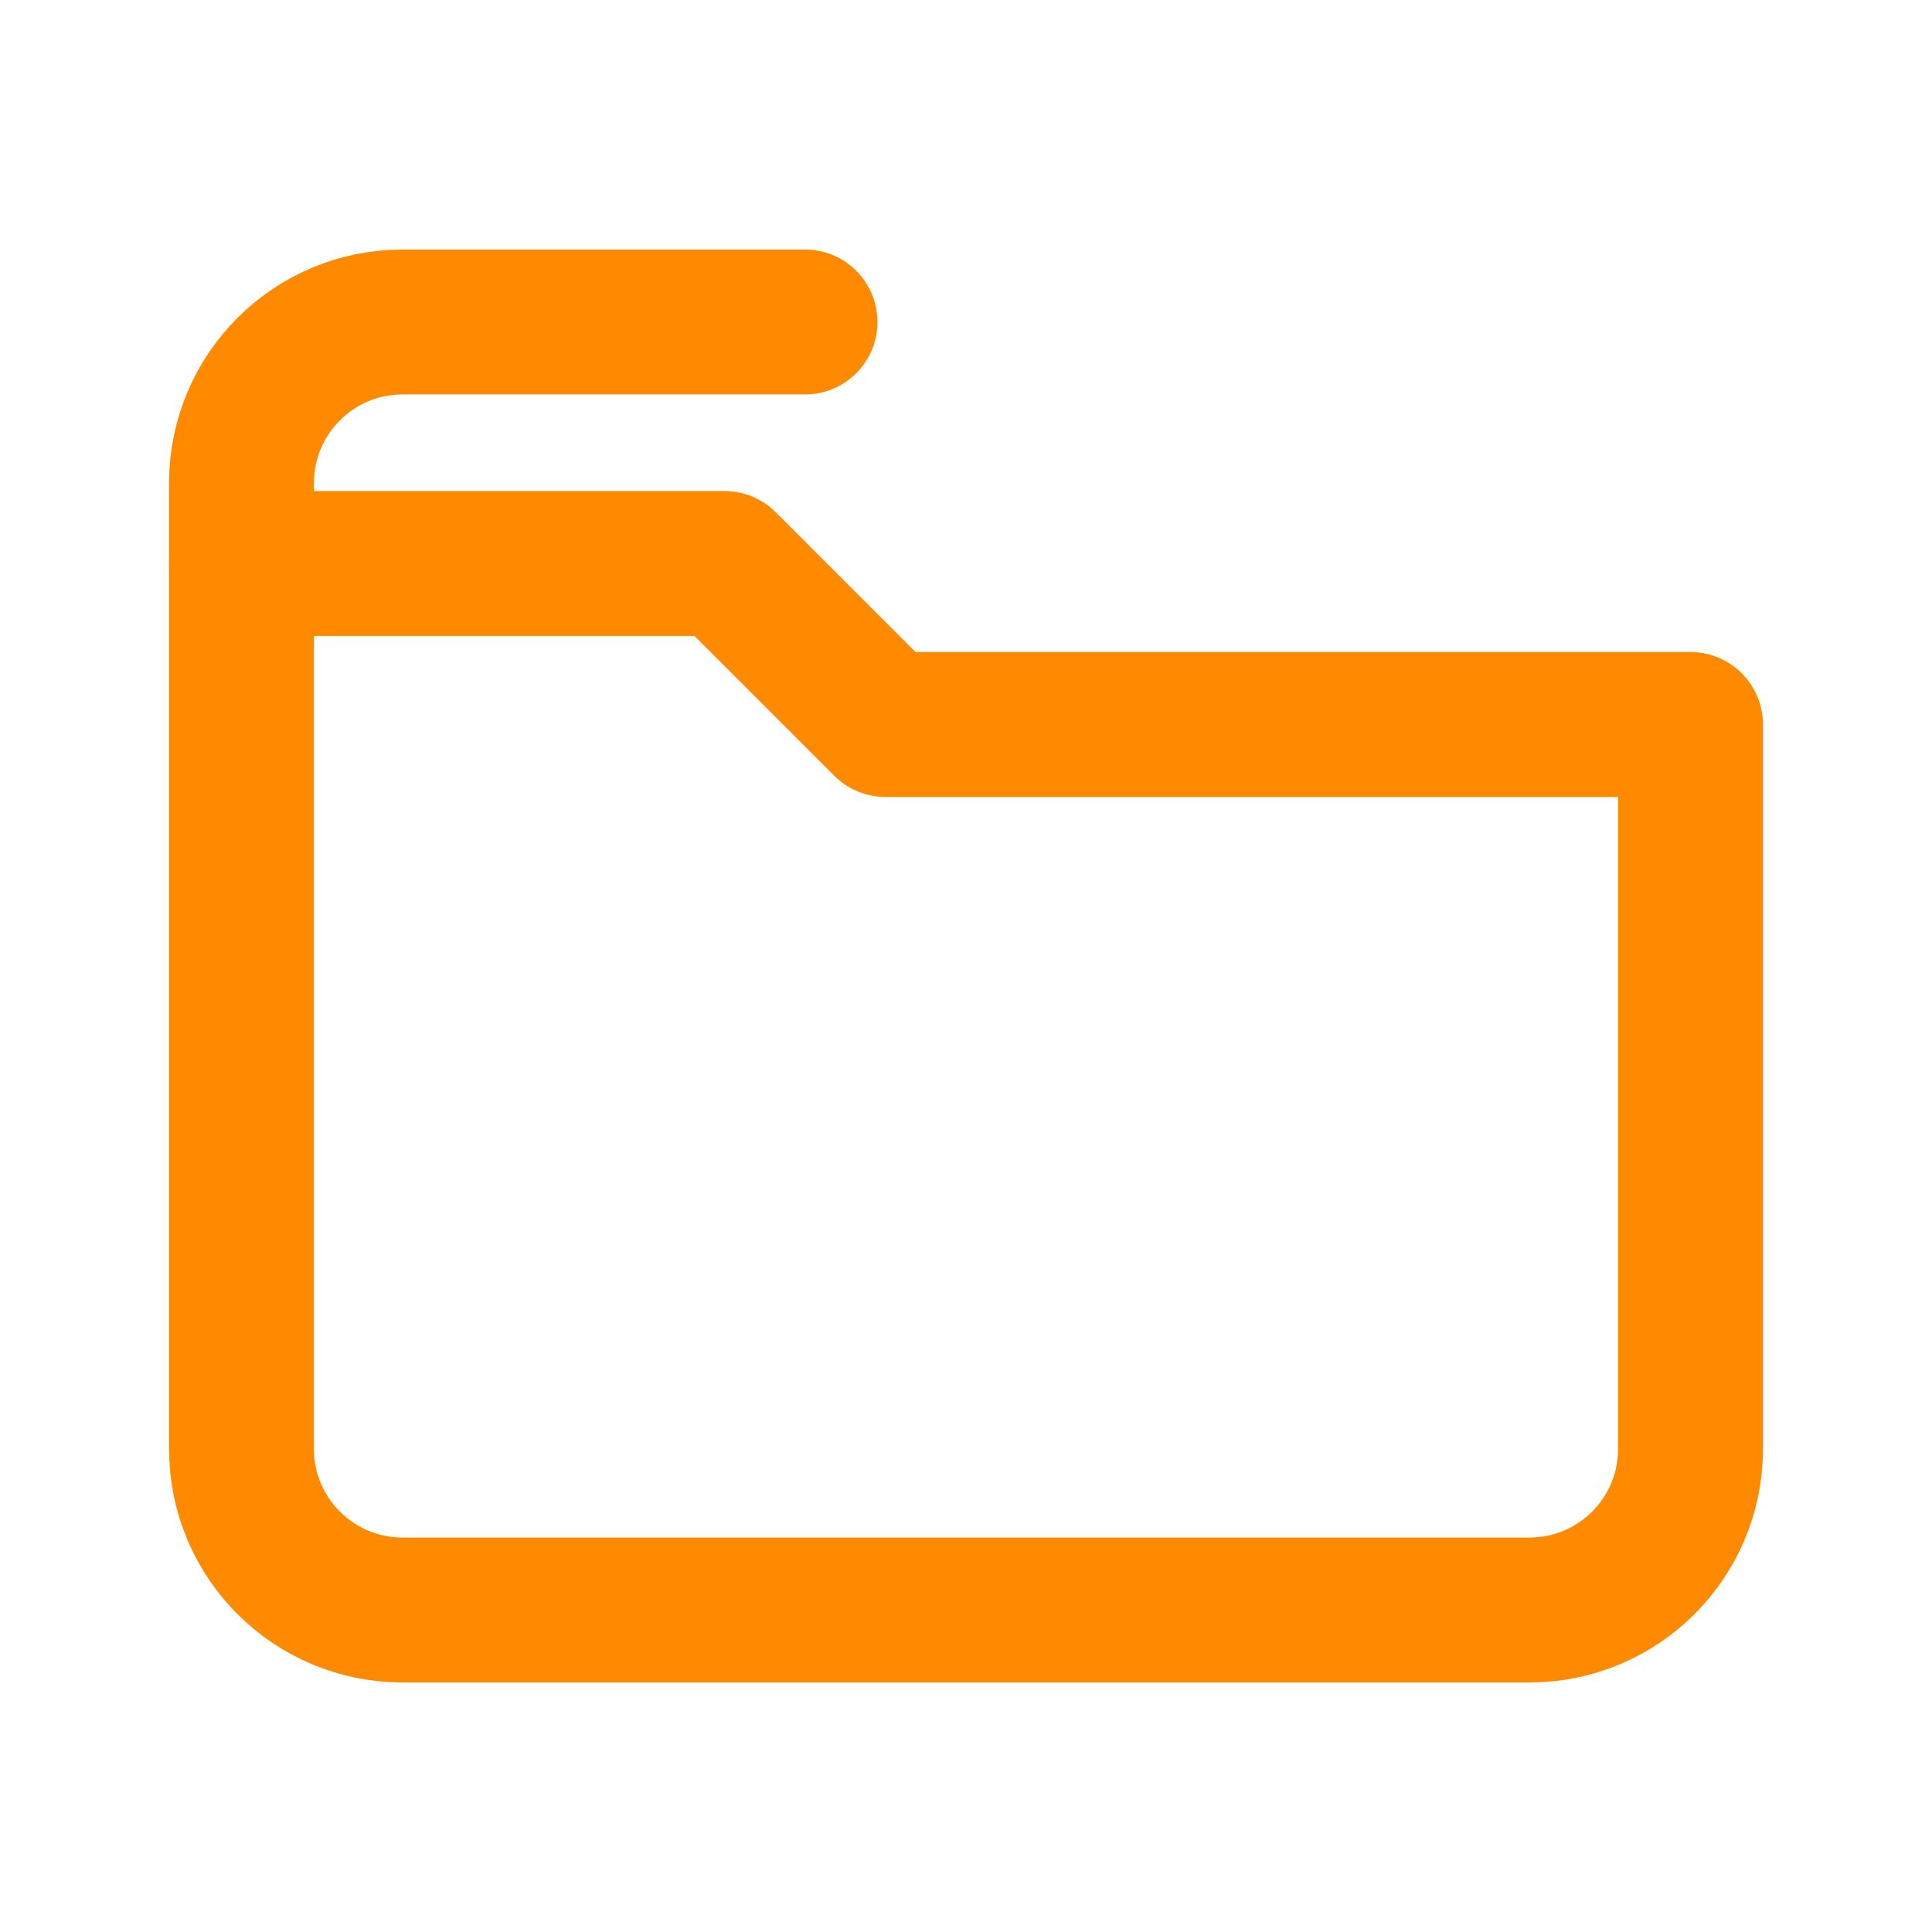
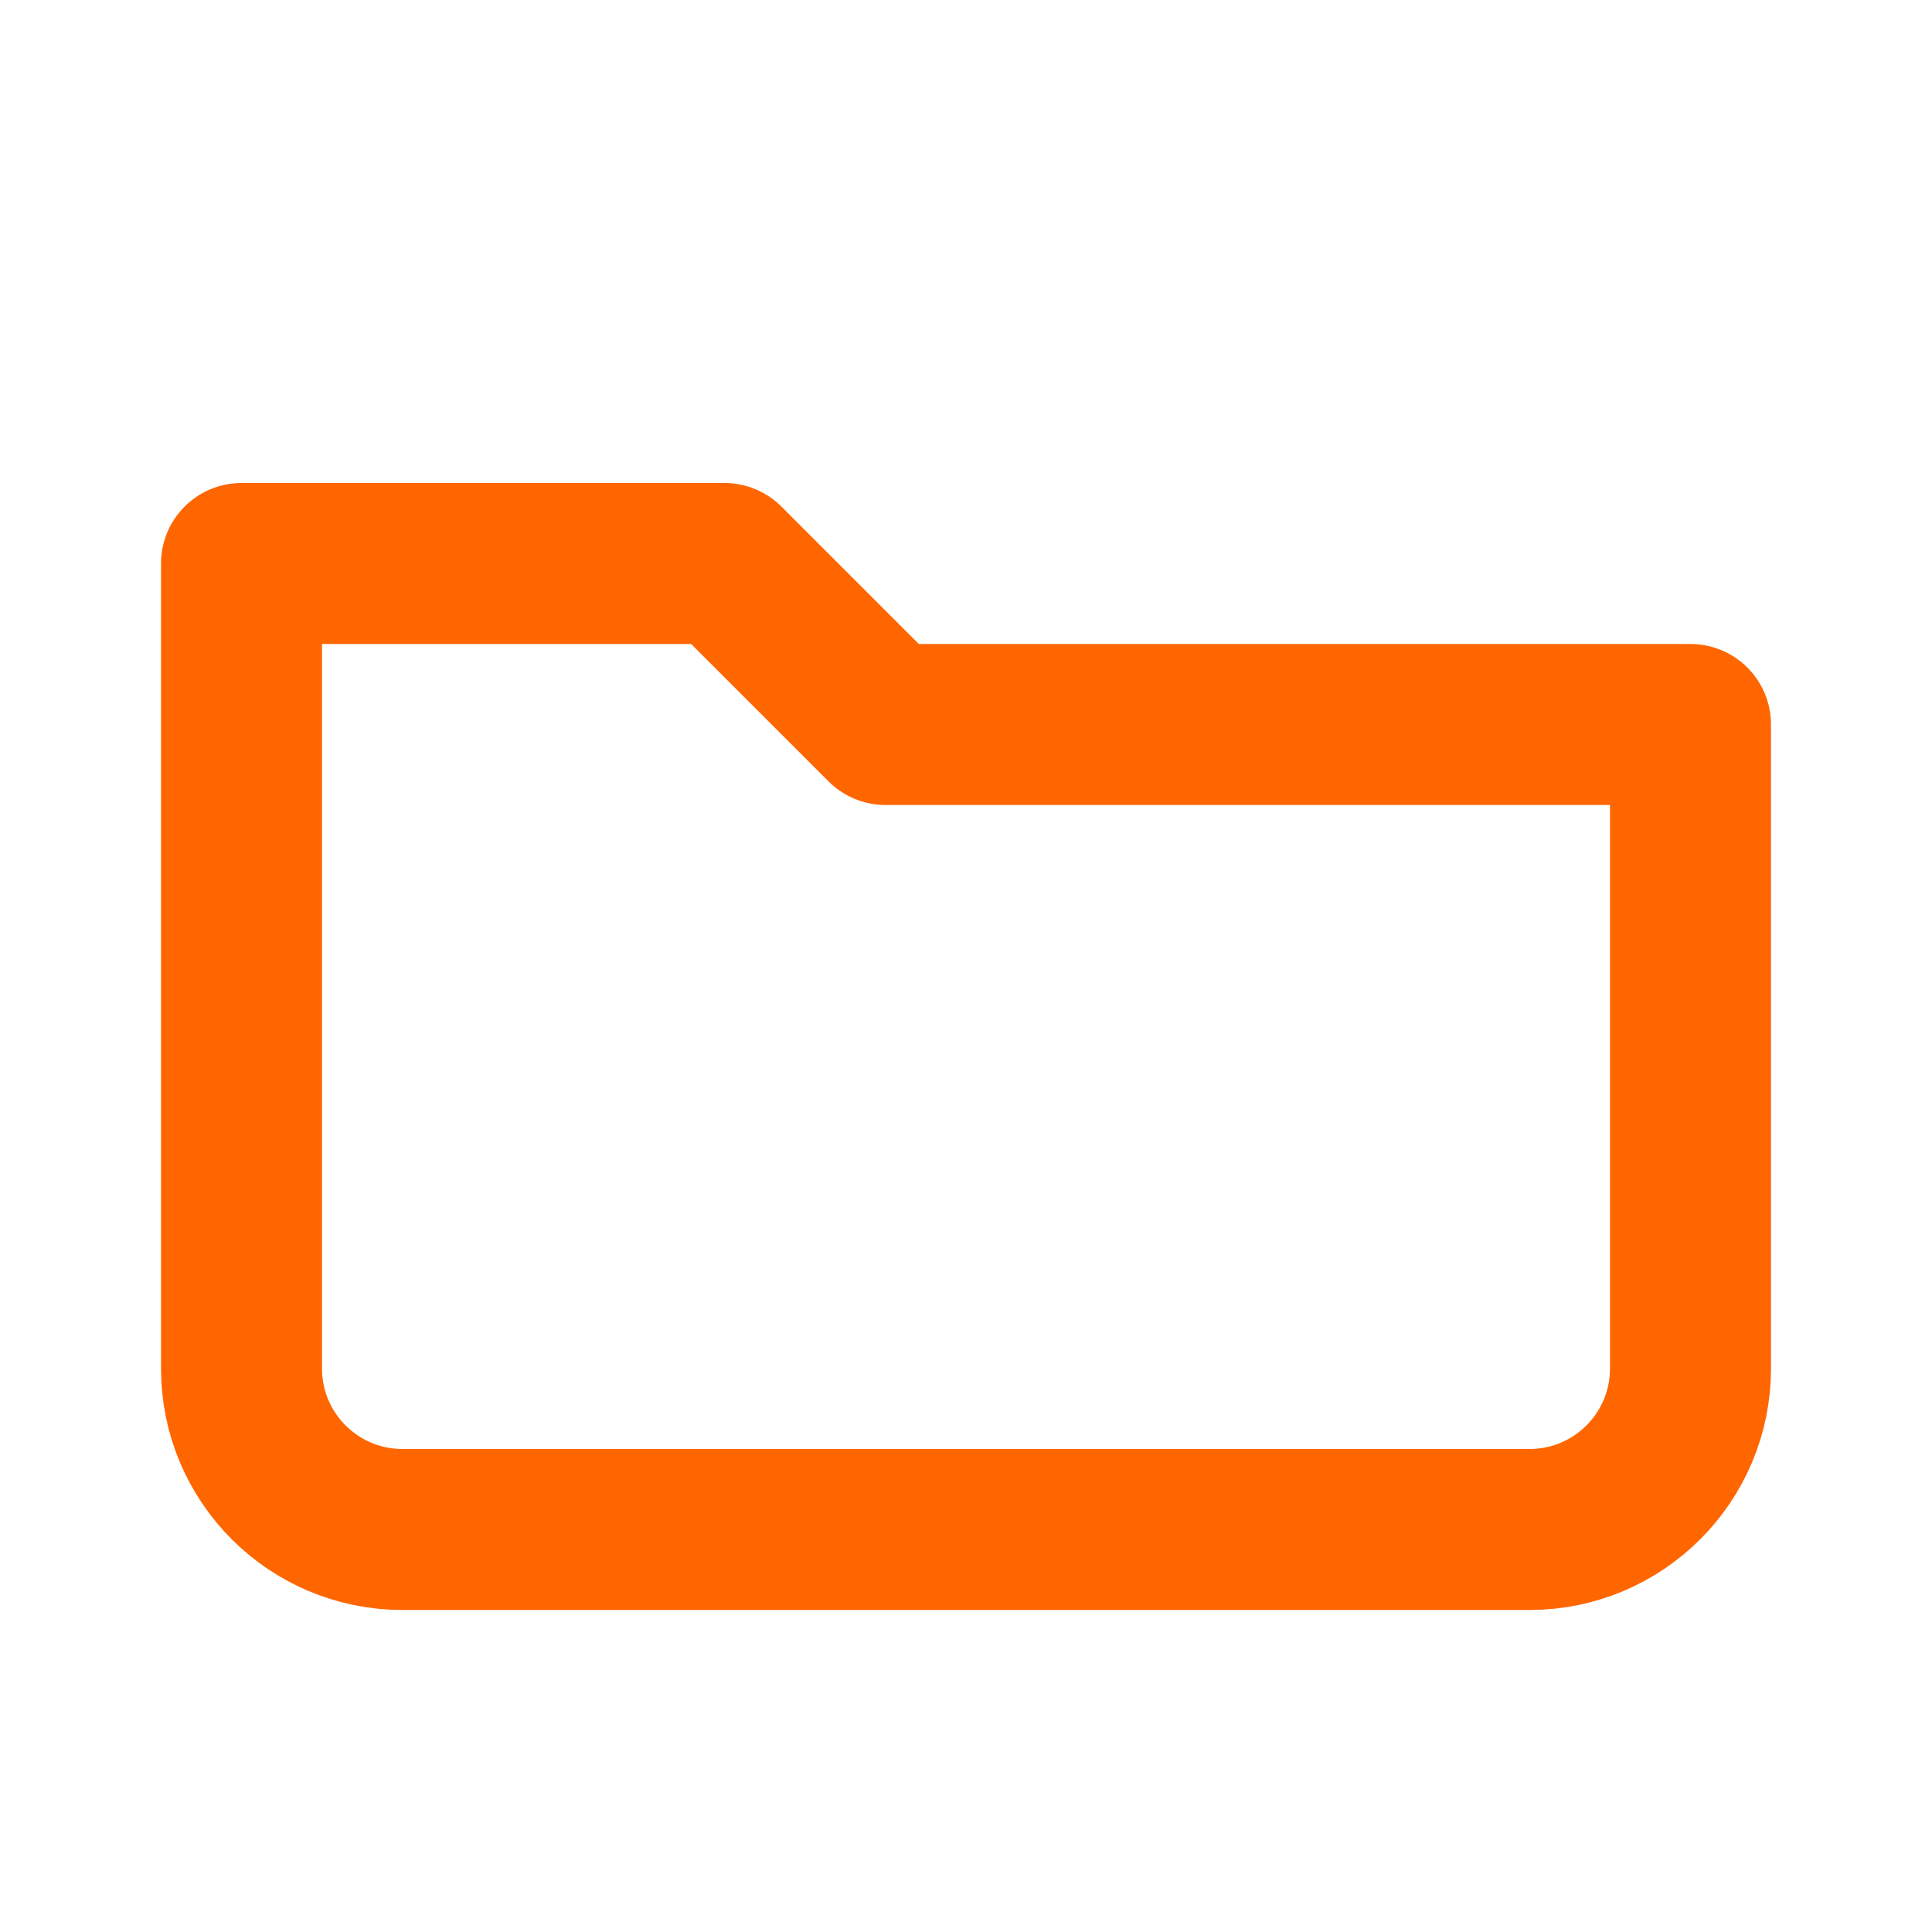
- <svg xmlns="http://www.w3.org/2000/svg" viewBox="0 0 24 24" fill="none" stroke="#ff8a00" stroke-width="1.8" stroke-linecap="round" stroke-linejoin="round">
-   <path d="M3 7h6l2 2h10v9a2 2 0 0 1-2 2H5a2 2 0 0 1-2-2z" />
-   <path d="M3 7V6a2 2 0 0 1 2-2h5" />
+ <svg xmlns="http://www.w3.org/2000/svg" viewBox="0 0 24 24" width="24" height="24" fill="none" stroke="#ff6600" stroke-width="2" stroke-linecap="round" stroke-linejoin="round">
+   <path d="M3 7h6l2 2h10v8a2 2 0 0 1-2 2H5a2 2 0 0 1-2-2z" />
</svg>
